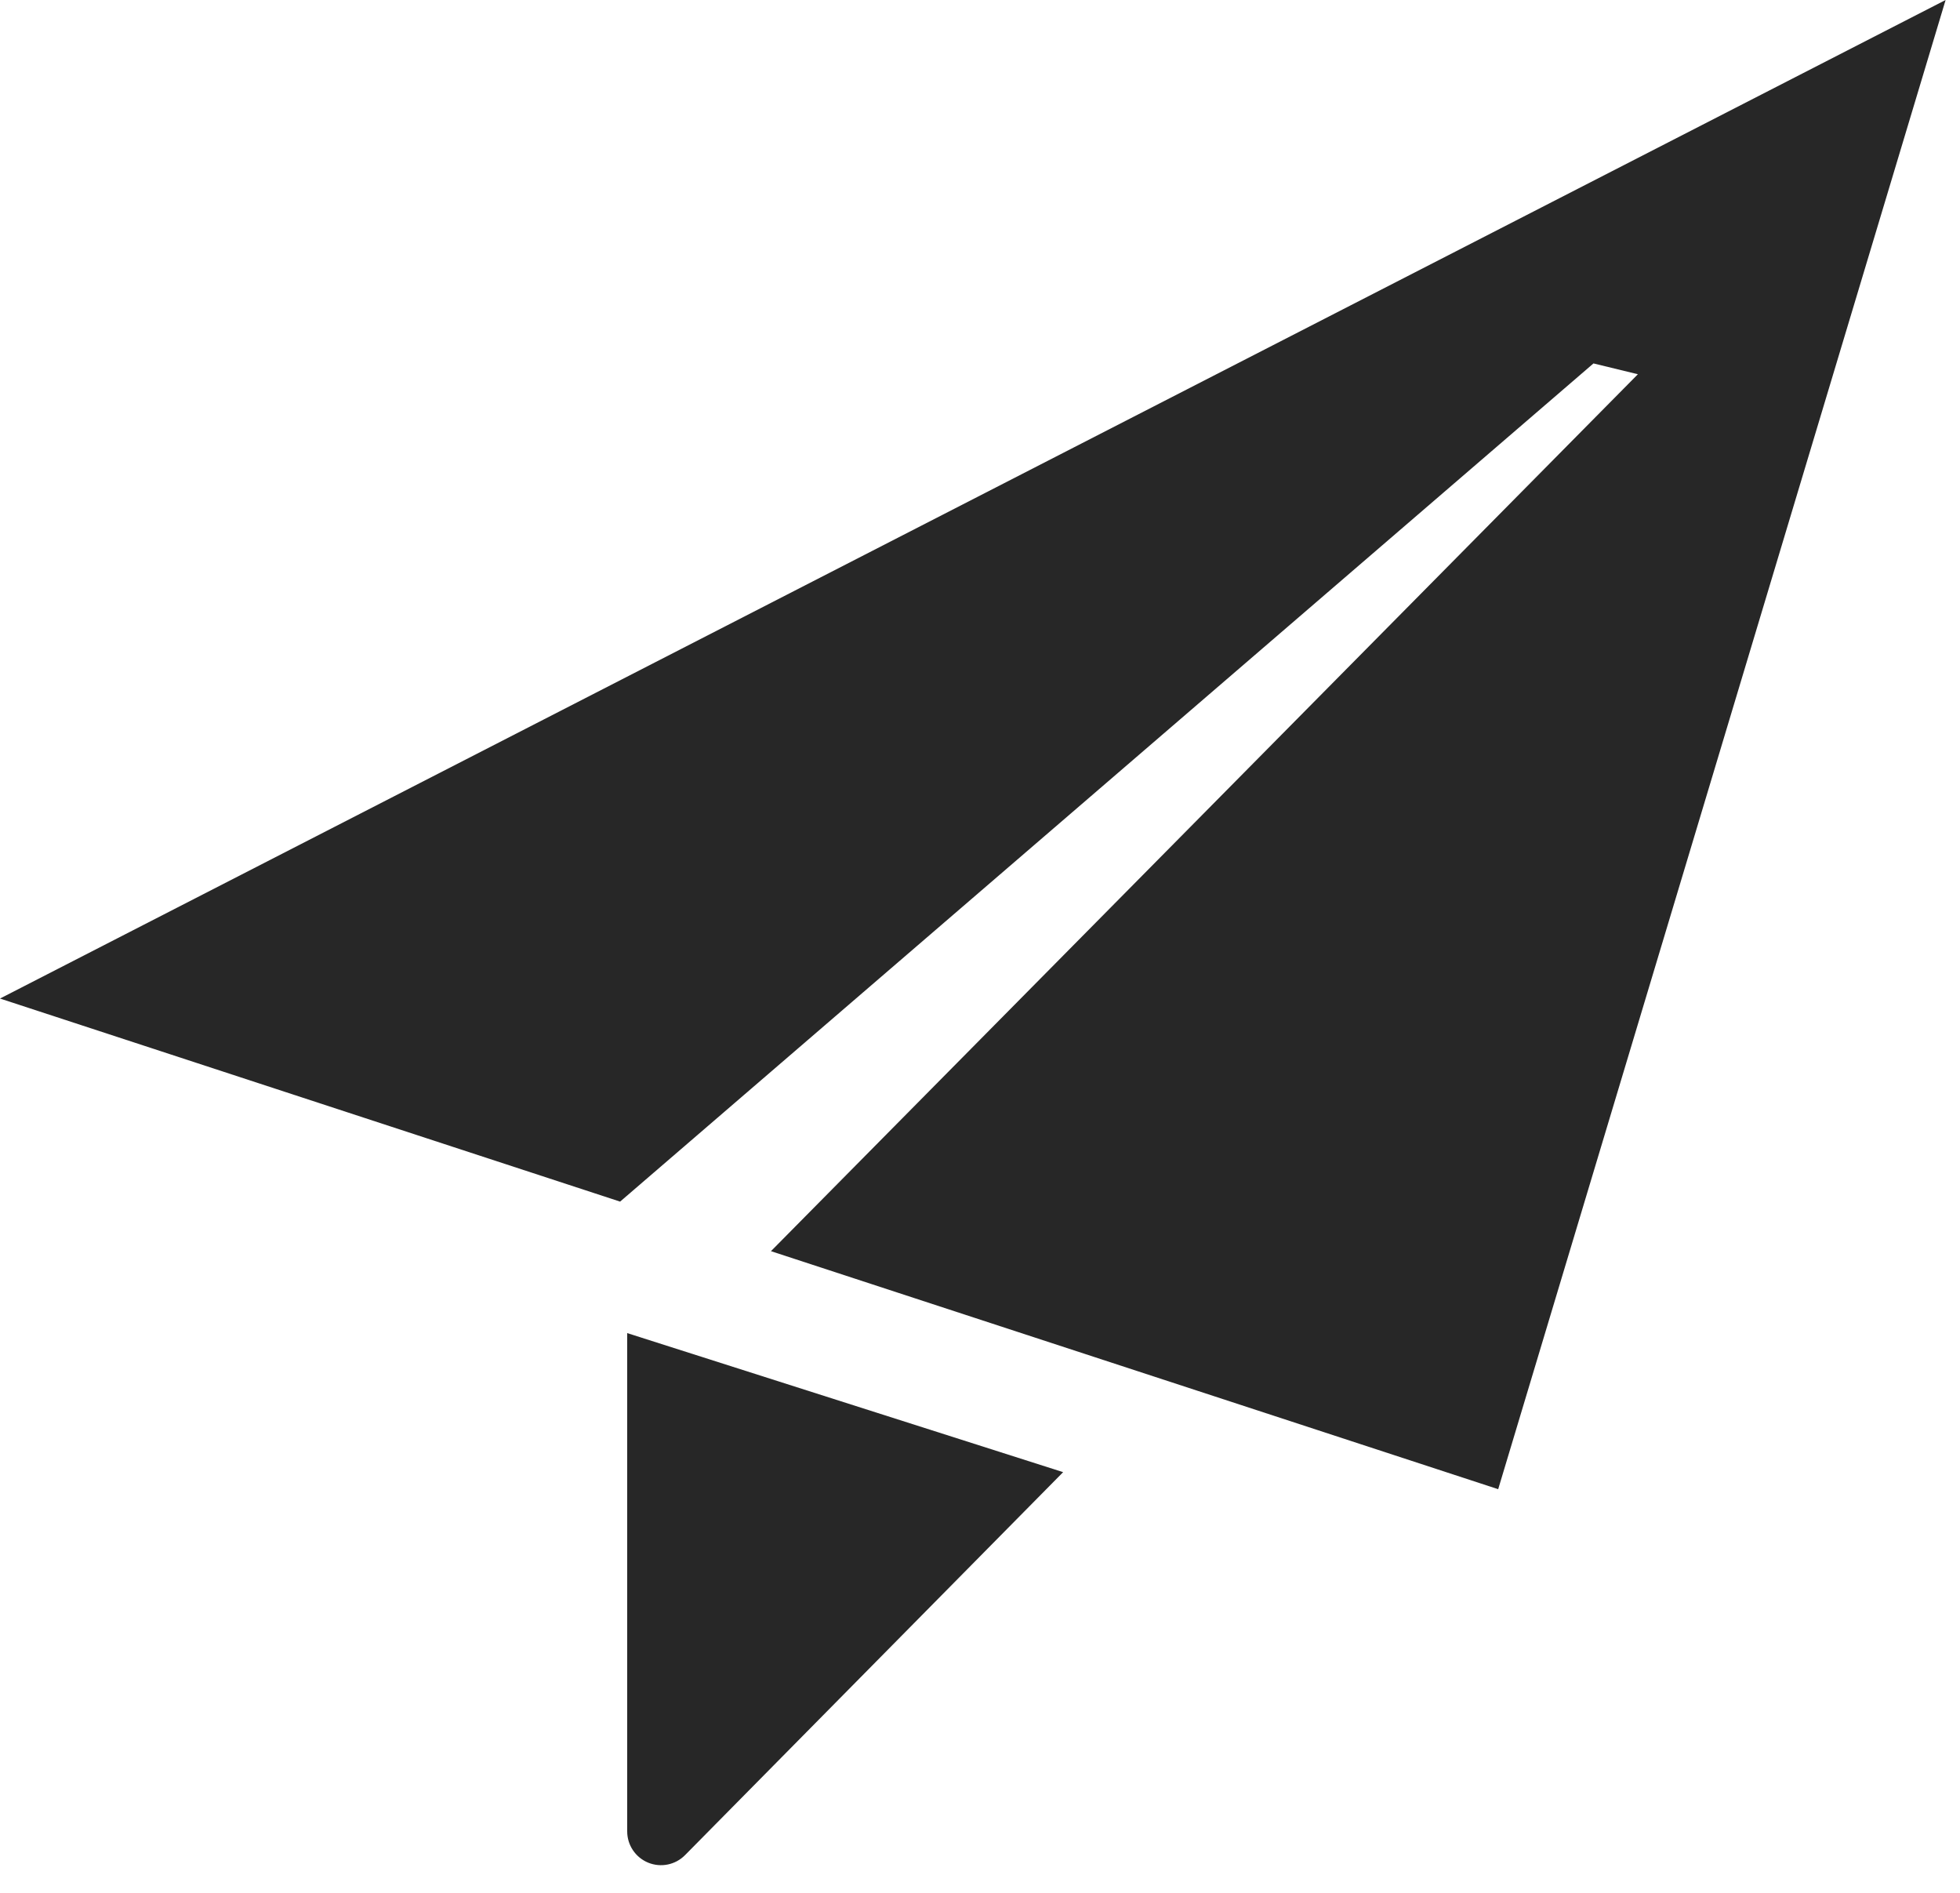
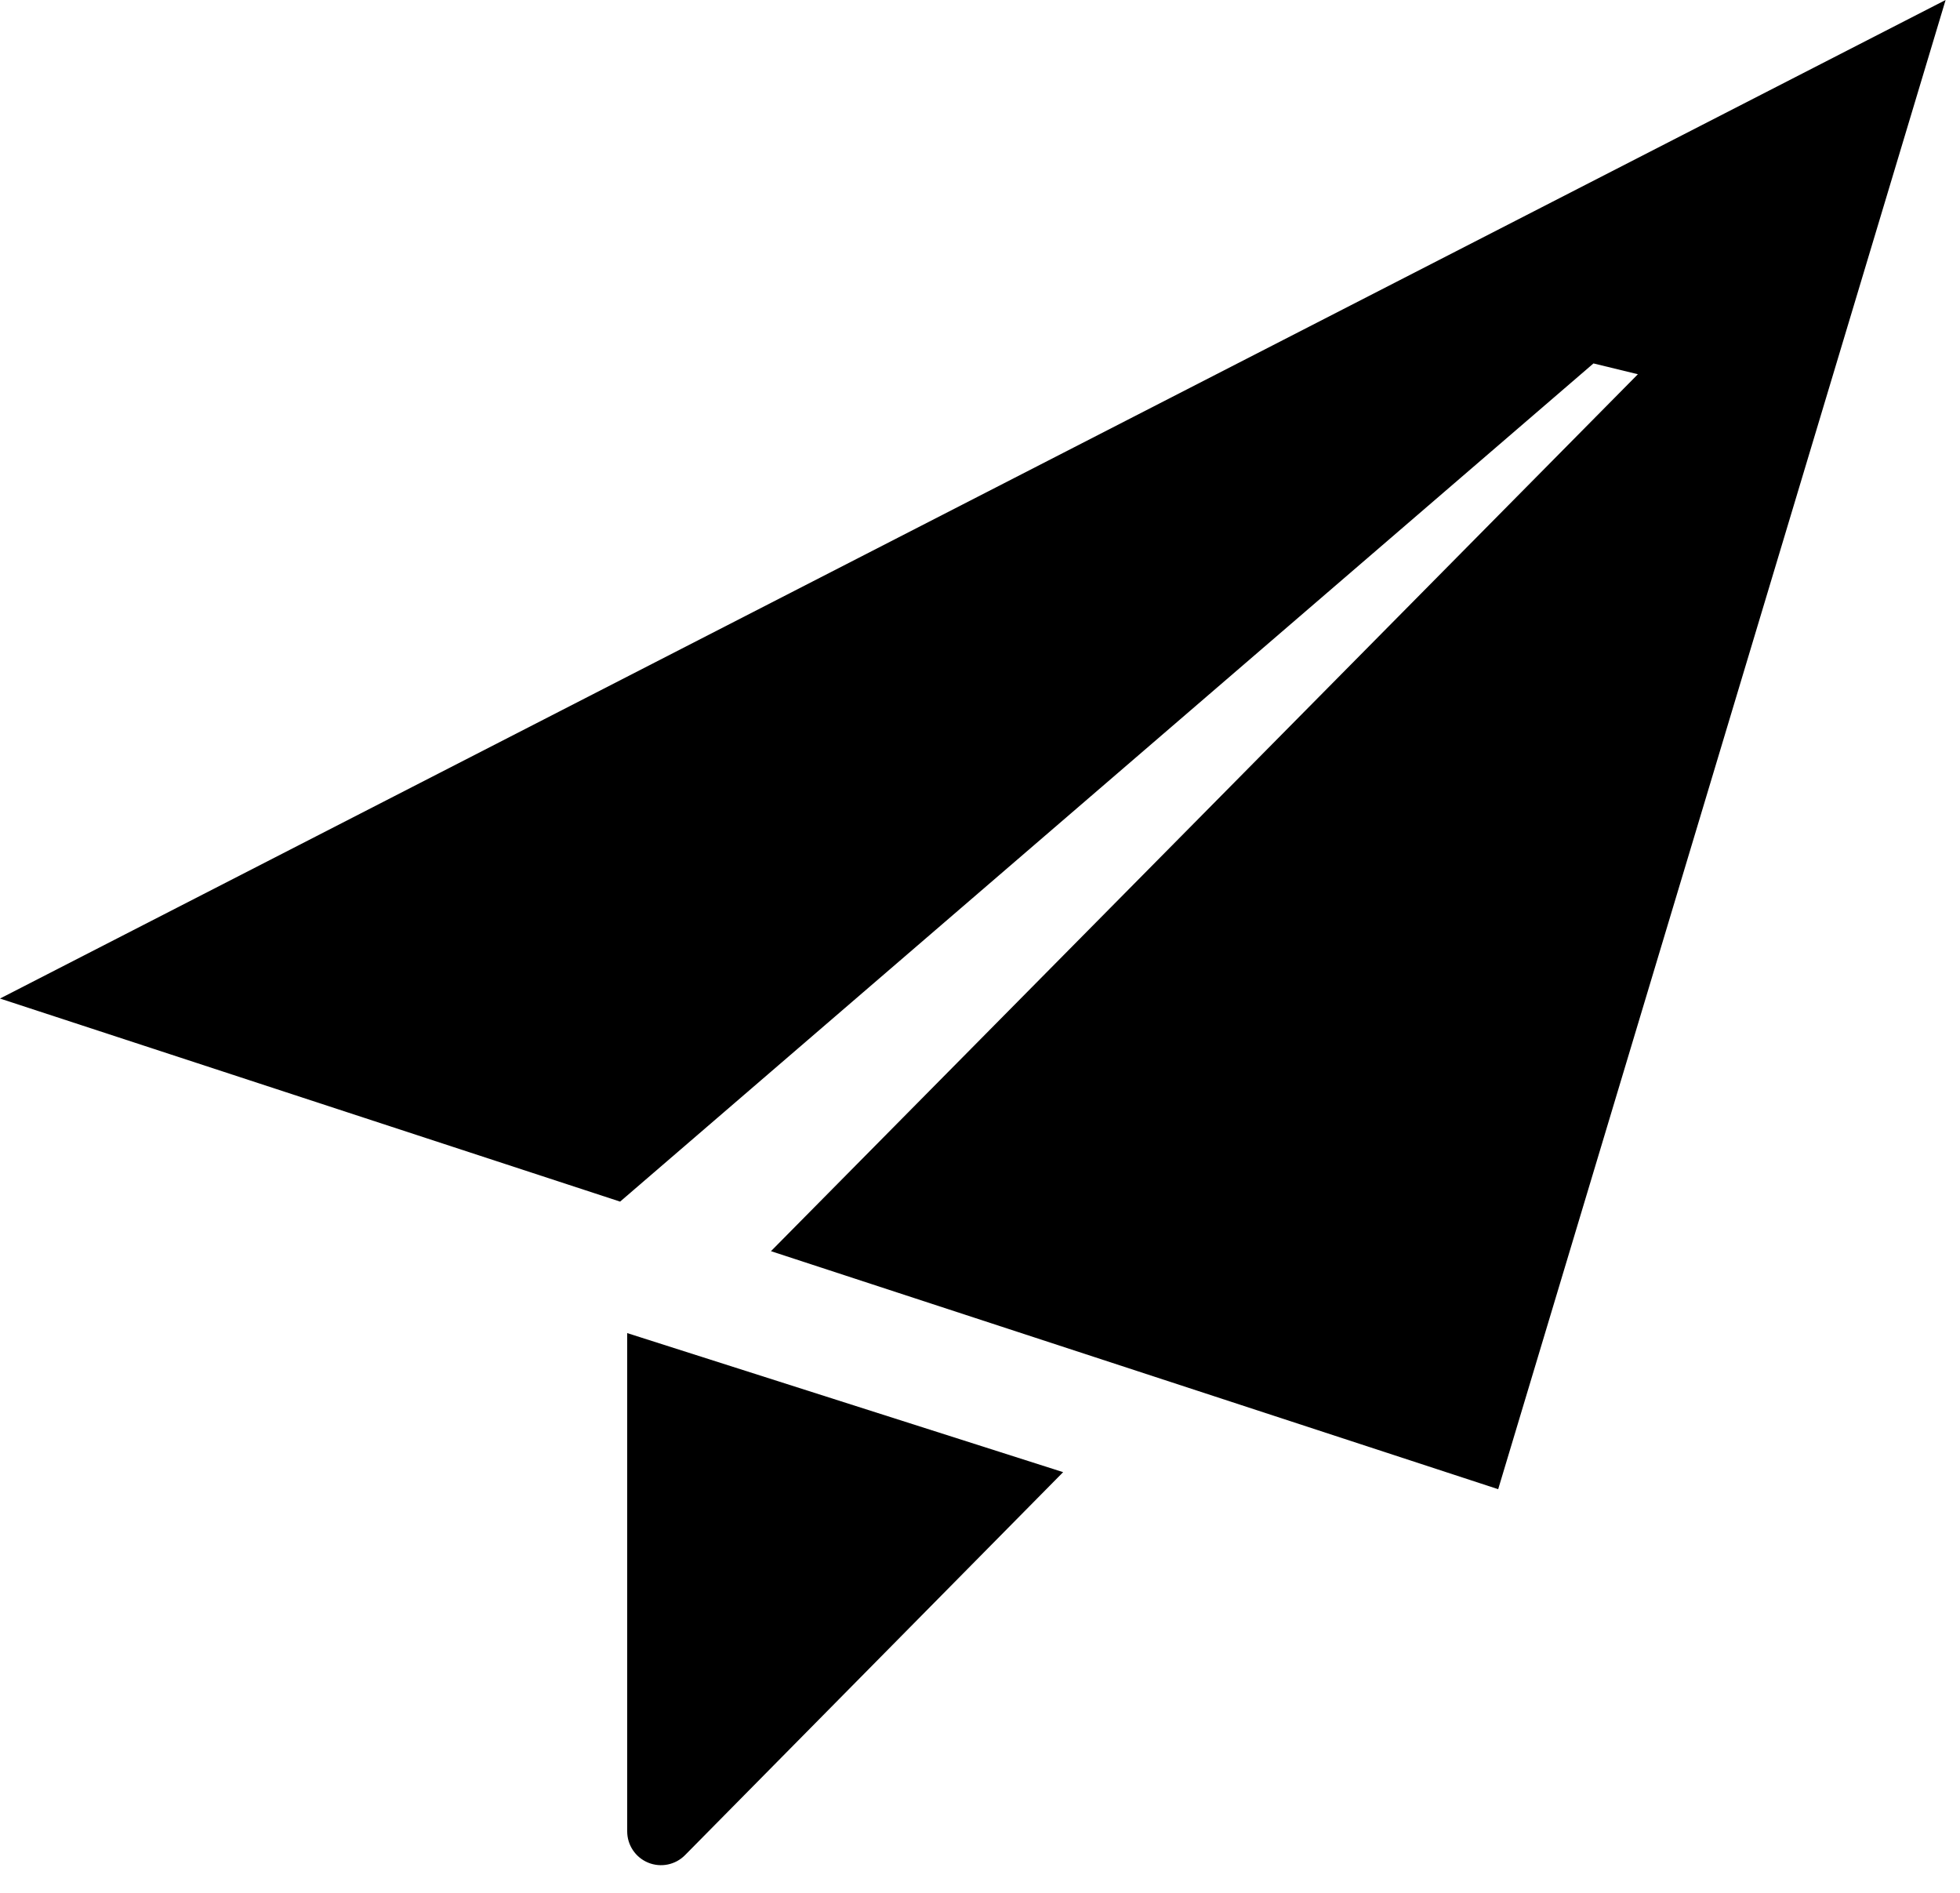
<svg xmlns="http://www.w3.org/2000/svg" viewBox="0 0 29 28">
-   <g fill="#272727" fill-rule="nonzero">
+   <g fill="currentColor" fill-rule="nonzero">
    <path d="M24.234 5.536l-.657-.16L9.175 17.775 0 14.771 28.787 0l-6.62 22.029-10.76-3.521zM9.28 19.72l6.45 2.057-5.594 5.665a.5.5 0 0 1-.856-.351V19.72z" />
  </g>
</svg>
